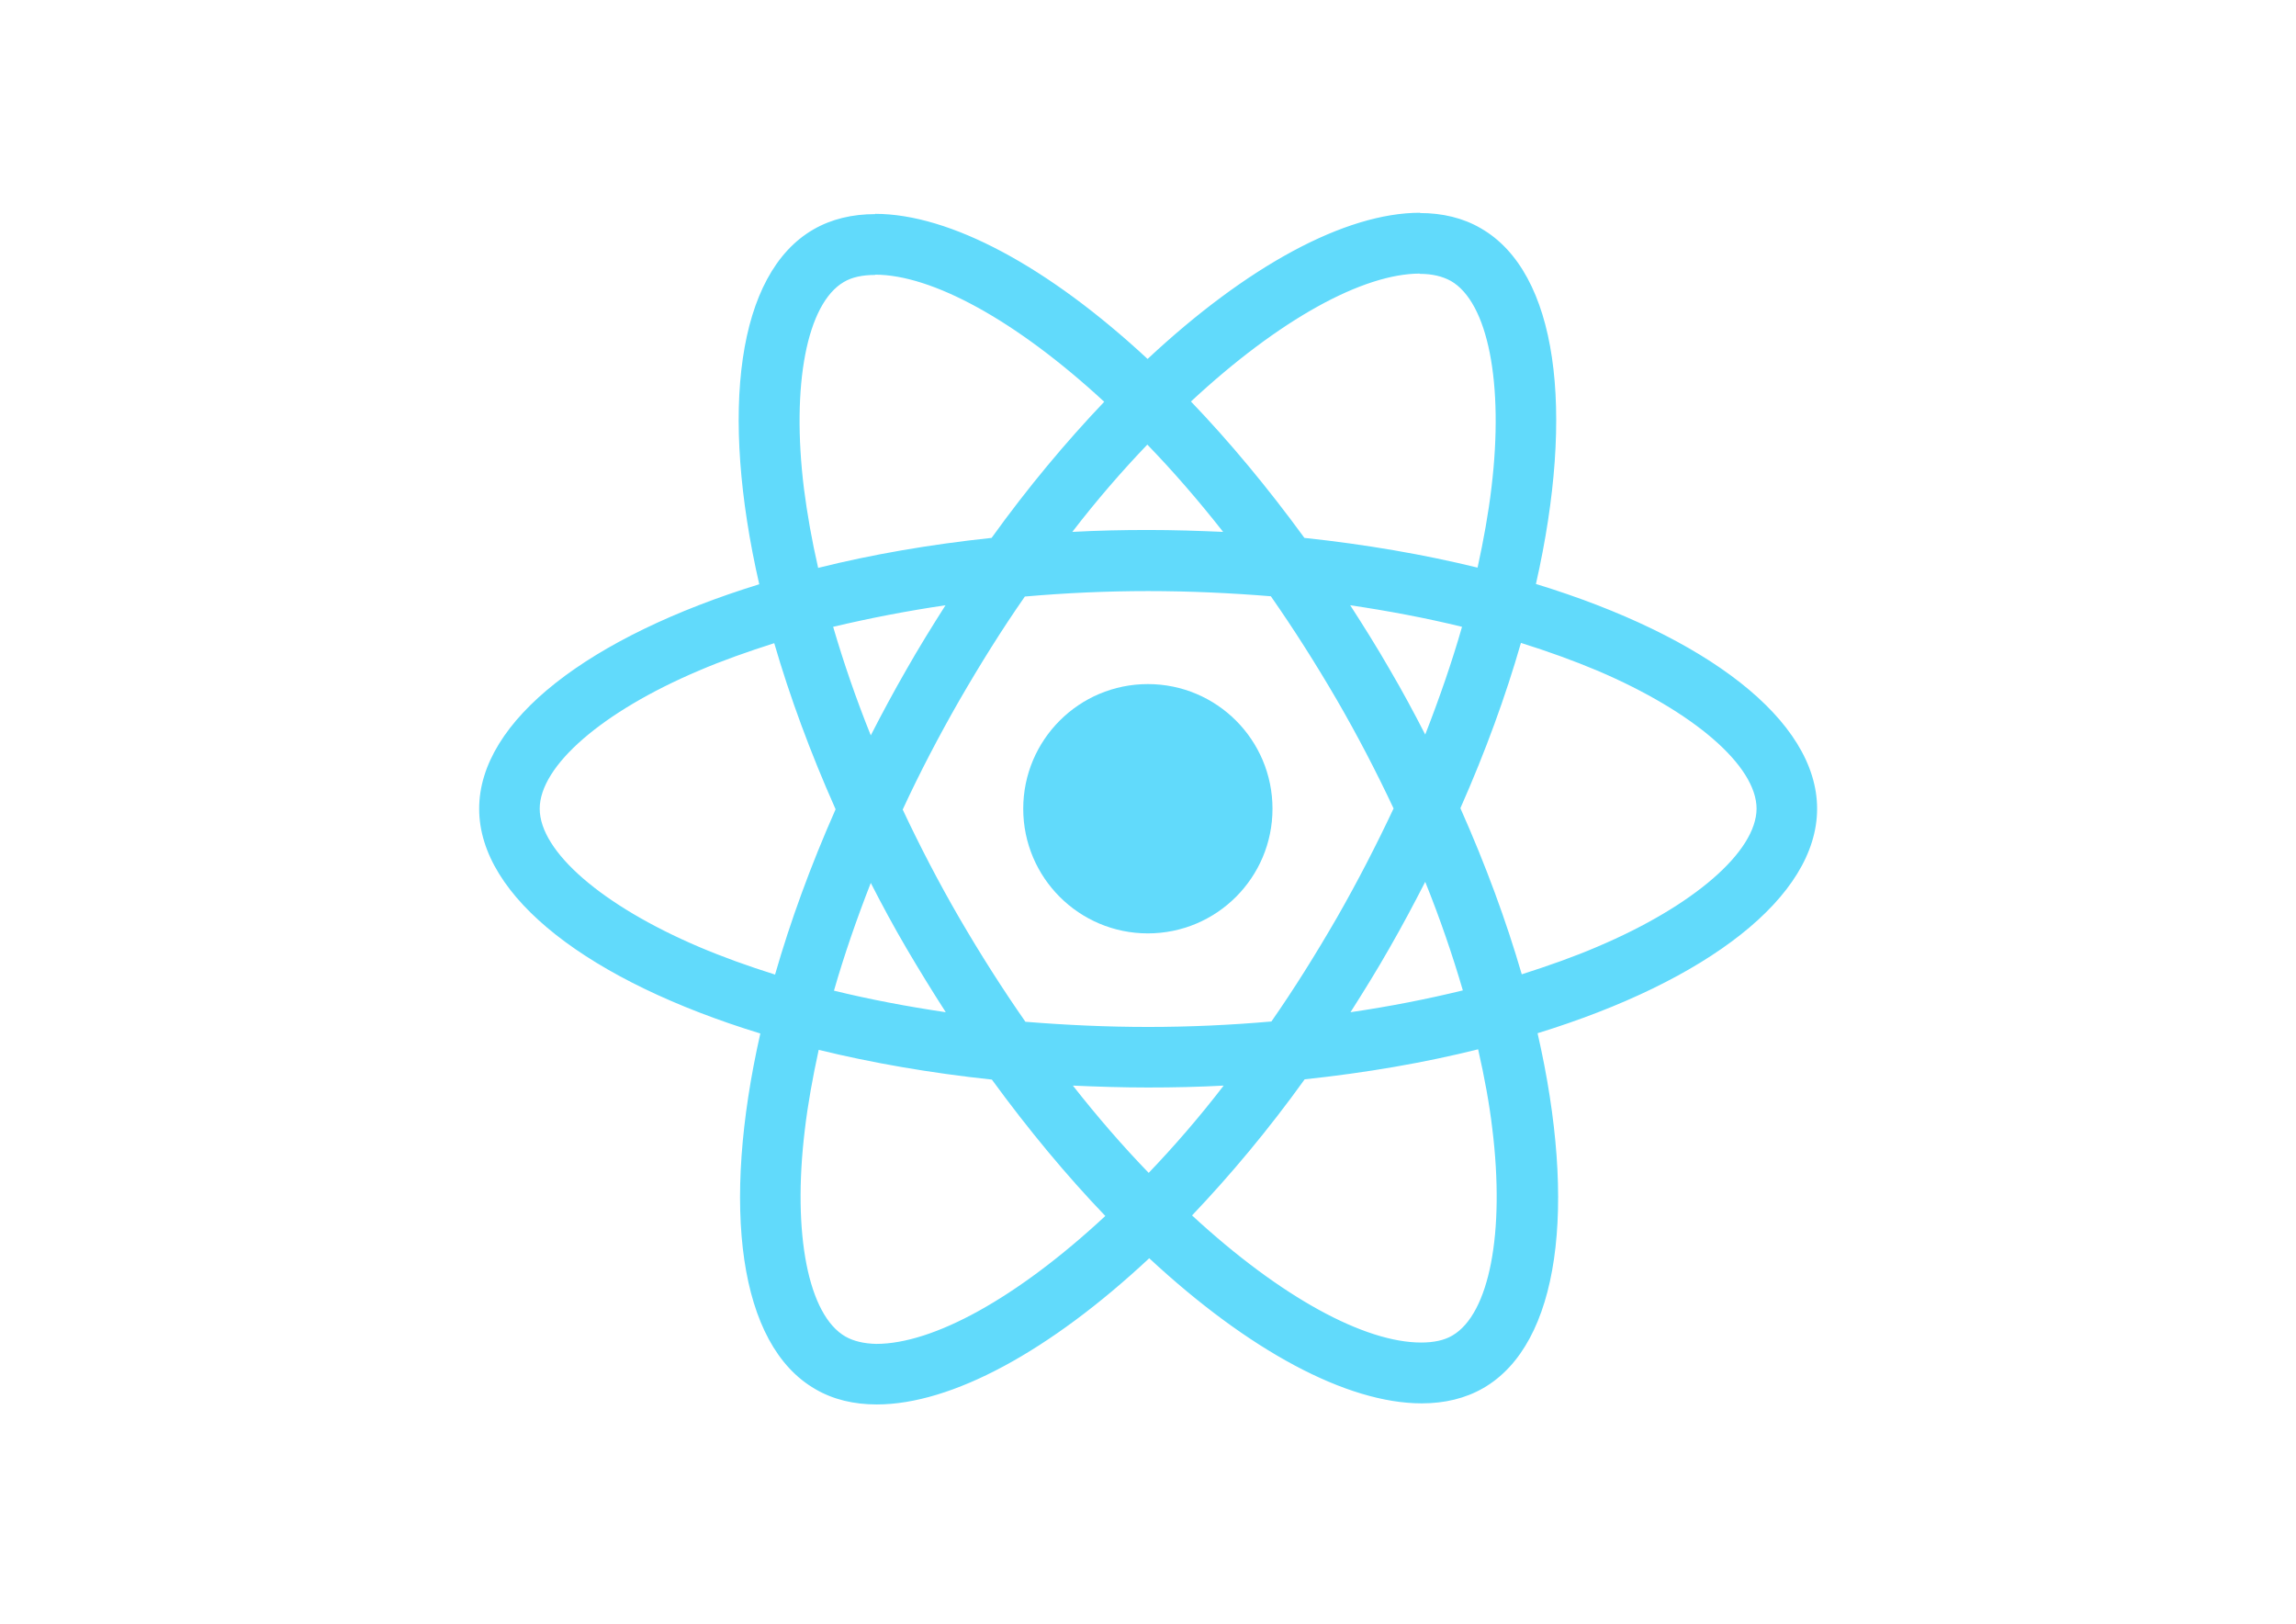
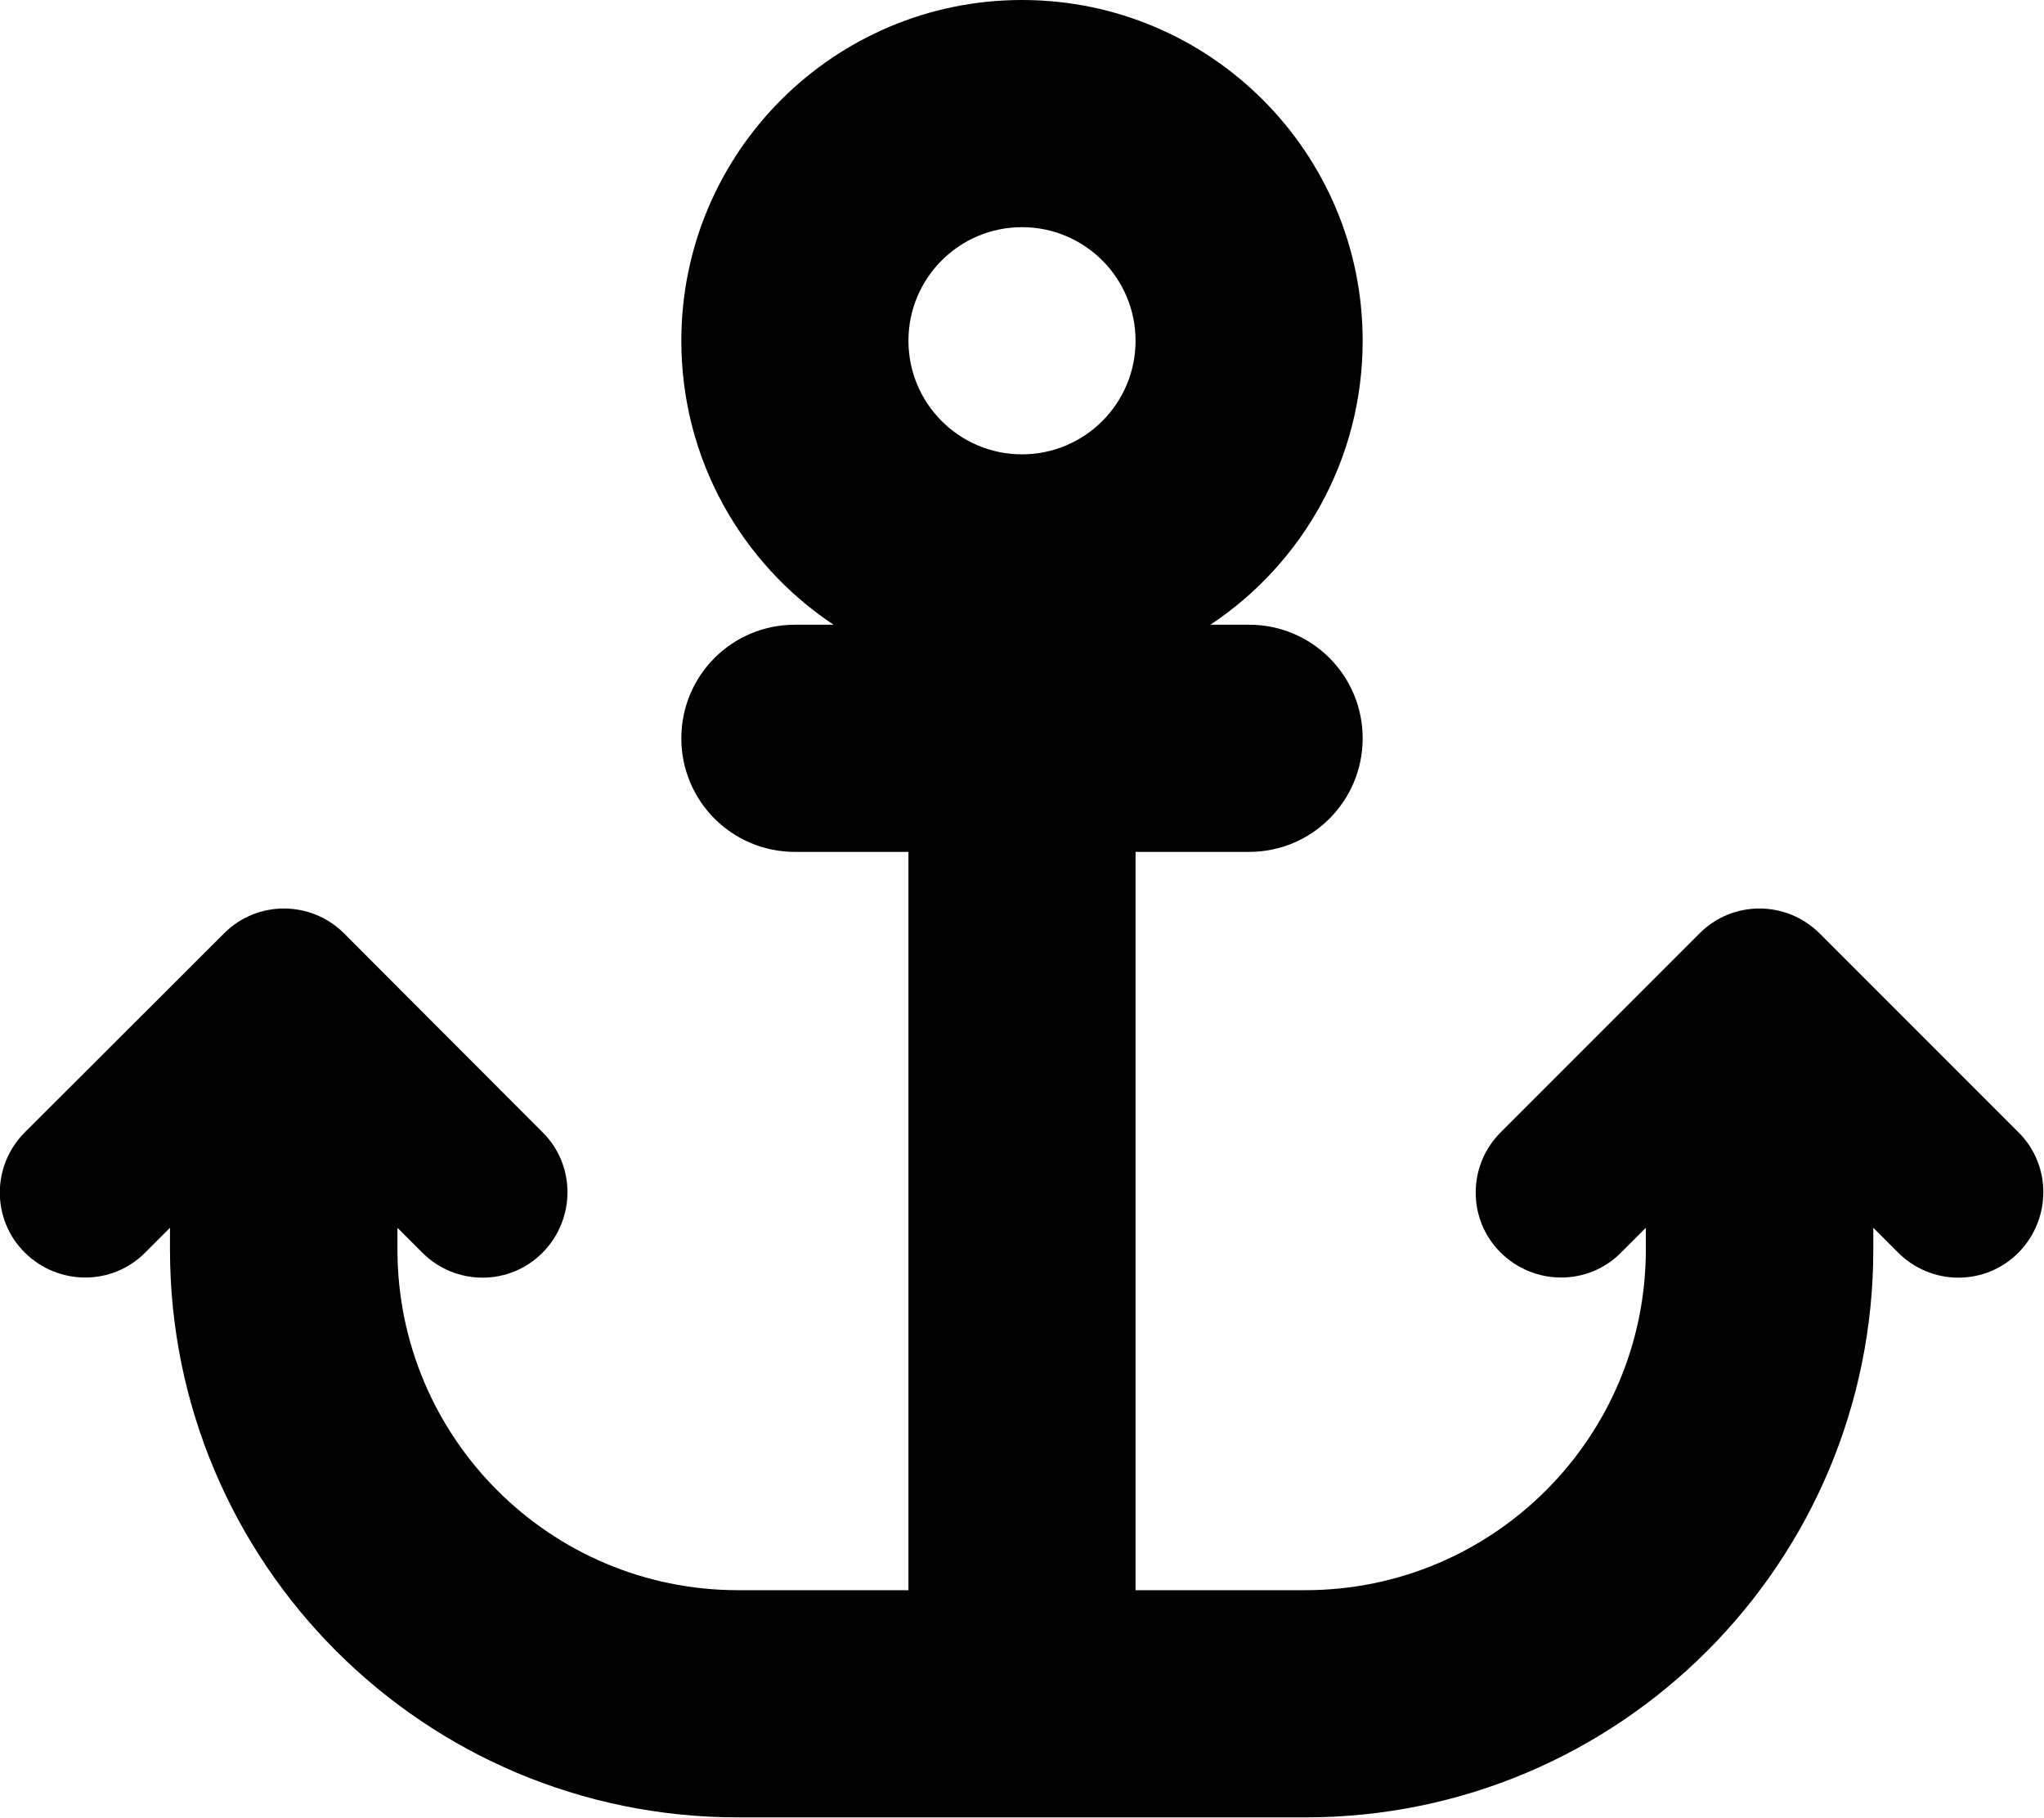
- <svg xmlns="http://www.w3.org/2000/svg" viewBox="0 0 841.9 595.3">
-   <g fill="#61DAFB">
-     <path d="M666.3 296.5c0-32.5-40.7-63.3-103.1-82.4 14.4-63.6 8-114.2-20.2-130.4-6.5-3.8-14.1-5.6-22.4-5.6v22.3c4.6 0 8.3.9 11.4 2.6 13.6 7.8 19.5 37.5 14.9 75.7-1.1 9.4-2.9 19.3-5.1 29.4-19.6-4.8-41-8.5-63.5-10.9-13.5-18.5-27.5-35.3-41.6-50 32.6-30.3 63.2-46.9 84-46.9V78c-27.5 0-63.5 19.6-99.9 53.6-36.4-33.8-72.4-53.2-99.9-53.2v22.3c20.7 0 51.4 16.5 84 46.6-14 14.7-28 31.4-41.3 49.9-22.6 2.4-44 6.1-63.6 11-2.3-10-4-19.7-5.2-29-4.7-38.2 1.1-67.9 14.6-75.8 3-1.8 6.9-2.6 11.5-2.6V78.5c-8.4 0-16 1.8-22.6 5.6-28.1 16.2-34.4 66.7-19.9 130.1-62.2 19.2-102.7 49.9-102.7 82.3 0 32.5 40.7 63.3 103.1 82.4-14.4 63.6-8 114.2 20.2 130.4 6.5 3.8 14.1 5.6 22.5 5.6 27.5 0 63.5-19.6 99.9-53.6 36.4 33.8 72.4 53.2 99.9 53.2 8.4 0 16-1.8 22.6-5.6 28.1-16.2 34.4-66.7 19.9-130.1 62-19.1 102.5-49.9 102.5-82.3zm-130.2-66.7c-3.7 12.9-8.3 26.2-13.5 39.5-4.1-8-8.4-16-13.1-24-4.6-8-9.5-15.8-14.4-23.4 14.2 2.1 27.9 4.7 41 7.9zm-45.8 106.5c-7.8 13.5-15.8 26.3-24.1 38.2-14.9 1.3-30 2-45.2 2-15.1 0-30.2-.7-45-1.9-8.3-11.9-16.4-24.6-24.2-38-7.6-13.1-14.5-26.4-20.8-39.8 6.2-13.4 13.2-26.8 20.7-39.9 7.8-13.5 15.8-26.3 24.1-38.2 14.9-1.3 30-2 45.2-2 15.1 0 30.2.7 45 1.9 8.3 11.9 16.4 24.6 24.2 38 7.6 13.1 14.5 26.4 20.8 39.8-6.3 13.4-13.2 26.8-20.7 39.9zm32.3-13c5.4 13.4 10 26.8 13.8 39.8-13.1 3.2-26.9 5.9-41.2 8 4.9-7.7 9.8-15.6 14.4-23.7 4.6-8 8.9-16.1 13-24.1zM421.2 430c-9.3-9.6-18.6-20.3-27.8-32 9 .4 18.2.7 27.5.7 9.4 0 18.7-.2 27.8-.7-9 11.7-18.3 22.4-27.5 32zm-74.4-58.9c-14.2-2.1-27.9-4.7-41-7.9 3.7-12.9 8.3-26.2 13.5-39.5 4.1 8 8.4 16 13.1 24 4.7 8 9.5 15.8 14.4 23.4zM420.7 163c9.3 9.6 18.6 20.3 27.8 32-9-.4-18.2-.7-27.5-.7-9.4 0-18.7.2-27.8.7 9-11.7 18.3-22.4 27.5-32zm-74 58.9c-4.9 7.7-9.8 15.6-14.4 23.7-4.6 8-8.9 16-13 24-5.4-13.4-10-26.8-13.8-39.8 13.1-3.1 26.9-5.8 41.2-7.9zm-90.5 125.2c-35.4-15.1-58.3-34.9-58.3-50.6 0-15.7 22.9-35.6 58.3-50.6 8.6-3.7 18-7 27.7-10.1 5.7 19.6 13.2 40 22.5 60.9-9.2 20.8-16.6 41.1-22.2 60.6-9.9-3.1-19.3-6.5-28-10.2zM310 490c-13.6-7.8-19.5-37.5-14.9-75.7 1.1-9.4 2.9-19.3 5.1-29.4 19.6 4.8 41 8.5 63.5 10.9 13.5 18.5 27.5 35.3 41.6 50-32.6 30.3-63.2 46.9-84 46.9-4.5-.1-8.3-1-11.3-2.7zm237.2-76.2c4.7 38.2-1.1 67.9-14.6 75.8-3 1.8-6.9 2.6-11.5 2.6-20.7 0-51.4-16.5-84-46.6 14-14.7 28-31.4 41.3-49.9 22.6-2.4 44-6.1 63.6-11 2.3 10.1 4.1 19.8 5.2 29.1zm38.5-66.7c-8.6 3.7-18 7-27.7 10.1-5.7-19.6-13.2-40-22.5-60.9 9.2-20.8 16.6-41.1 22.2-60.6 9.9 3.1 19.3 6.5 28.1 10.2 35.4 15.1 58.3 34.9 58.3 50.6-.1 15.7-23 35.6-58.4 50.6zM320.8 78.4z" />
-     <circle cx="420.9" cy="296.5" r="45.7" />
-     <path d="M520.5 78.1z" />
-   </g>
+ <svg xmlns="http://www.w3.org/2000/svg" viewBox="0 0 576 512">
+   <path d="M320 96a32 32 0 1 1 -64 0 32 32 0 1 1 64 0zm21.1 80C367 158.8 384 129.4 384 96c0-53-43-96-96-96s-96 43-96 96c0 33.4 17 62.8 42.9 80H224c-17.7 0-32 14.3-32 32s14.3 32 32 32h32V448H208c-53 0-96-43-96-96v-6.1l7 7c9.4 9.4 24.6 9.4 33.9 0s9.4-24.6 0-33.9L97 263c-9.4-9.4-24.6-9.4-33.9 0L7 319c-9.4 9.4-9.4 24.6 0 33.9s24.6 9.4 33.9 0l7-7V352c0 88.4 71.6 160 160 160h80 80c88.4 0 160-71.6 160-160v-6.1l7 7c9.4 9.4 24.6 9.4 33.9 0s9.4-24.6 0-33.9l-56-56c-9.4-9.4-24.6-9.4-33.9 0l-56 56c-9.4 9.4-9.4 24.6 0 33.9s24.6 9.4 33.9 0l7-7V352c0 53-43 96-96 96H320V240h32c17.7 0 32-14.3 32-32s-14.3-32-32-32H341.1z" />
</svg>
